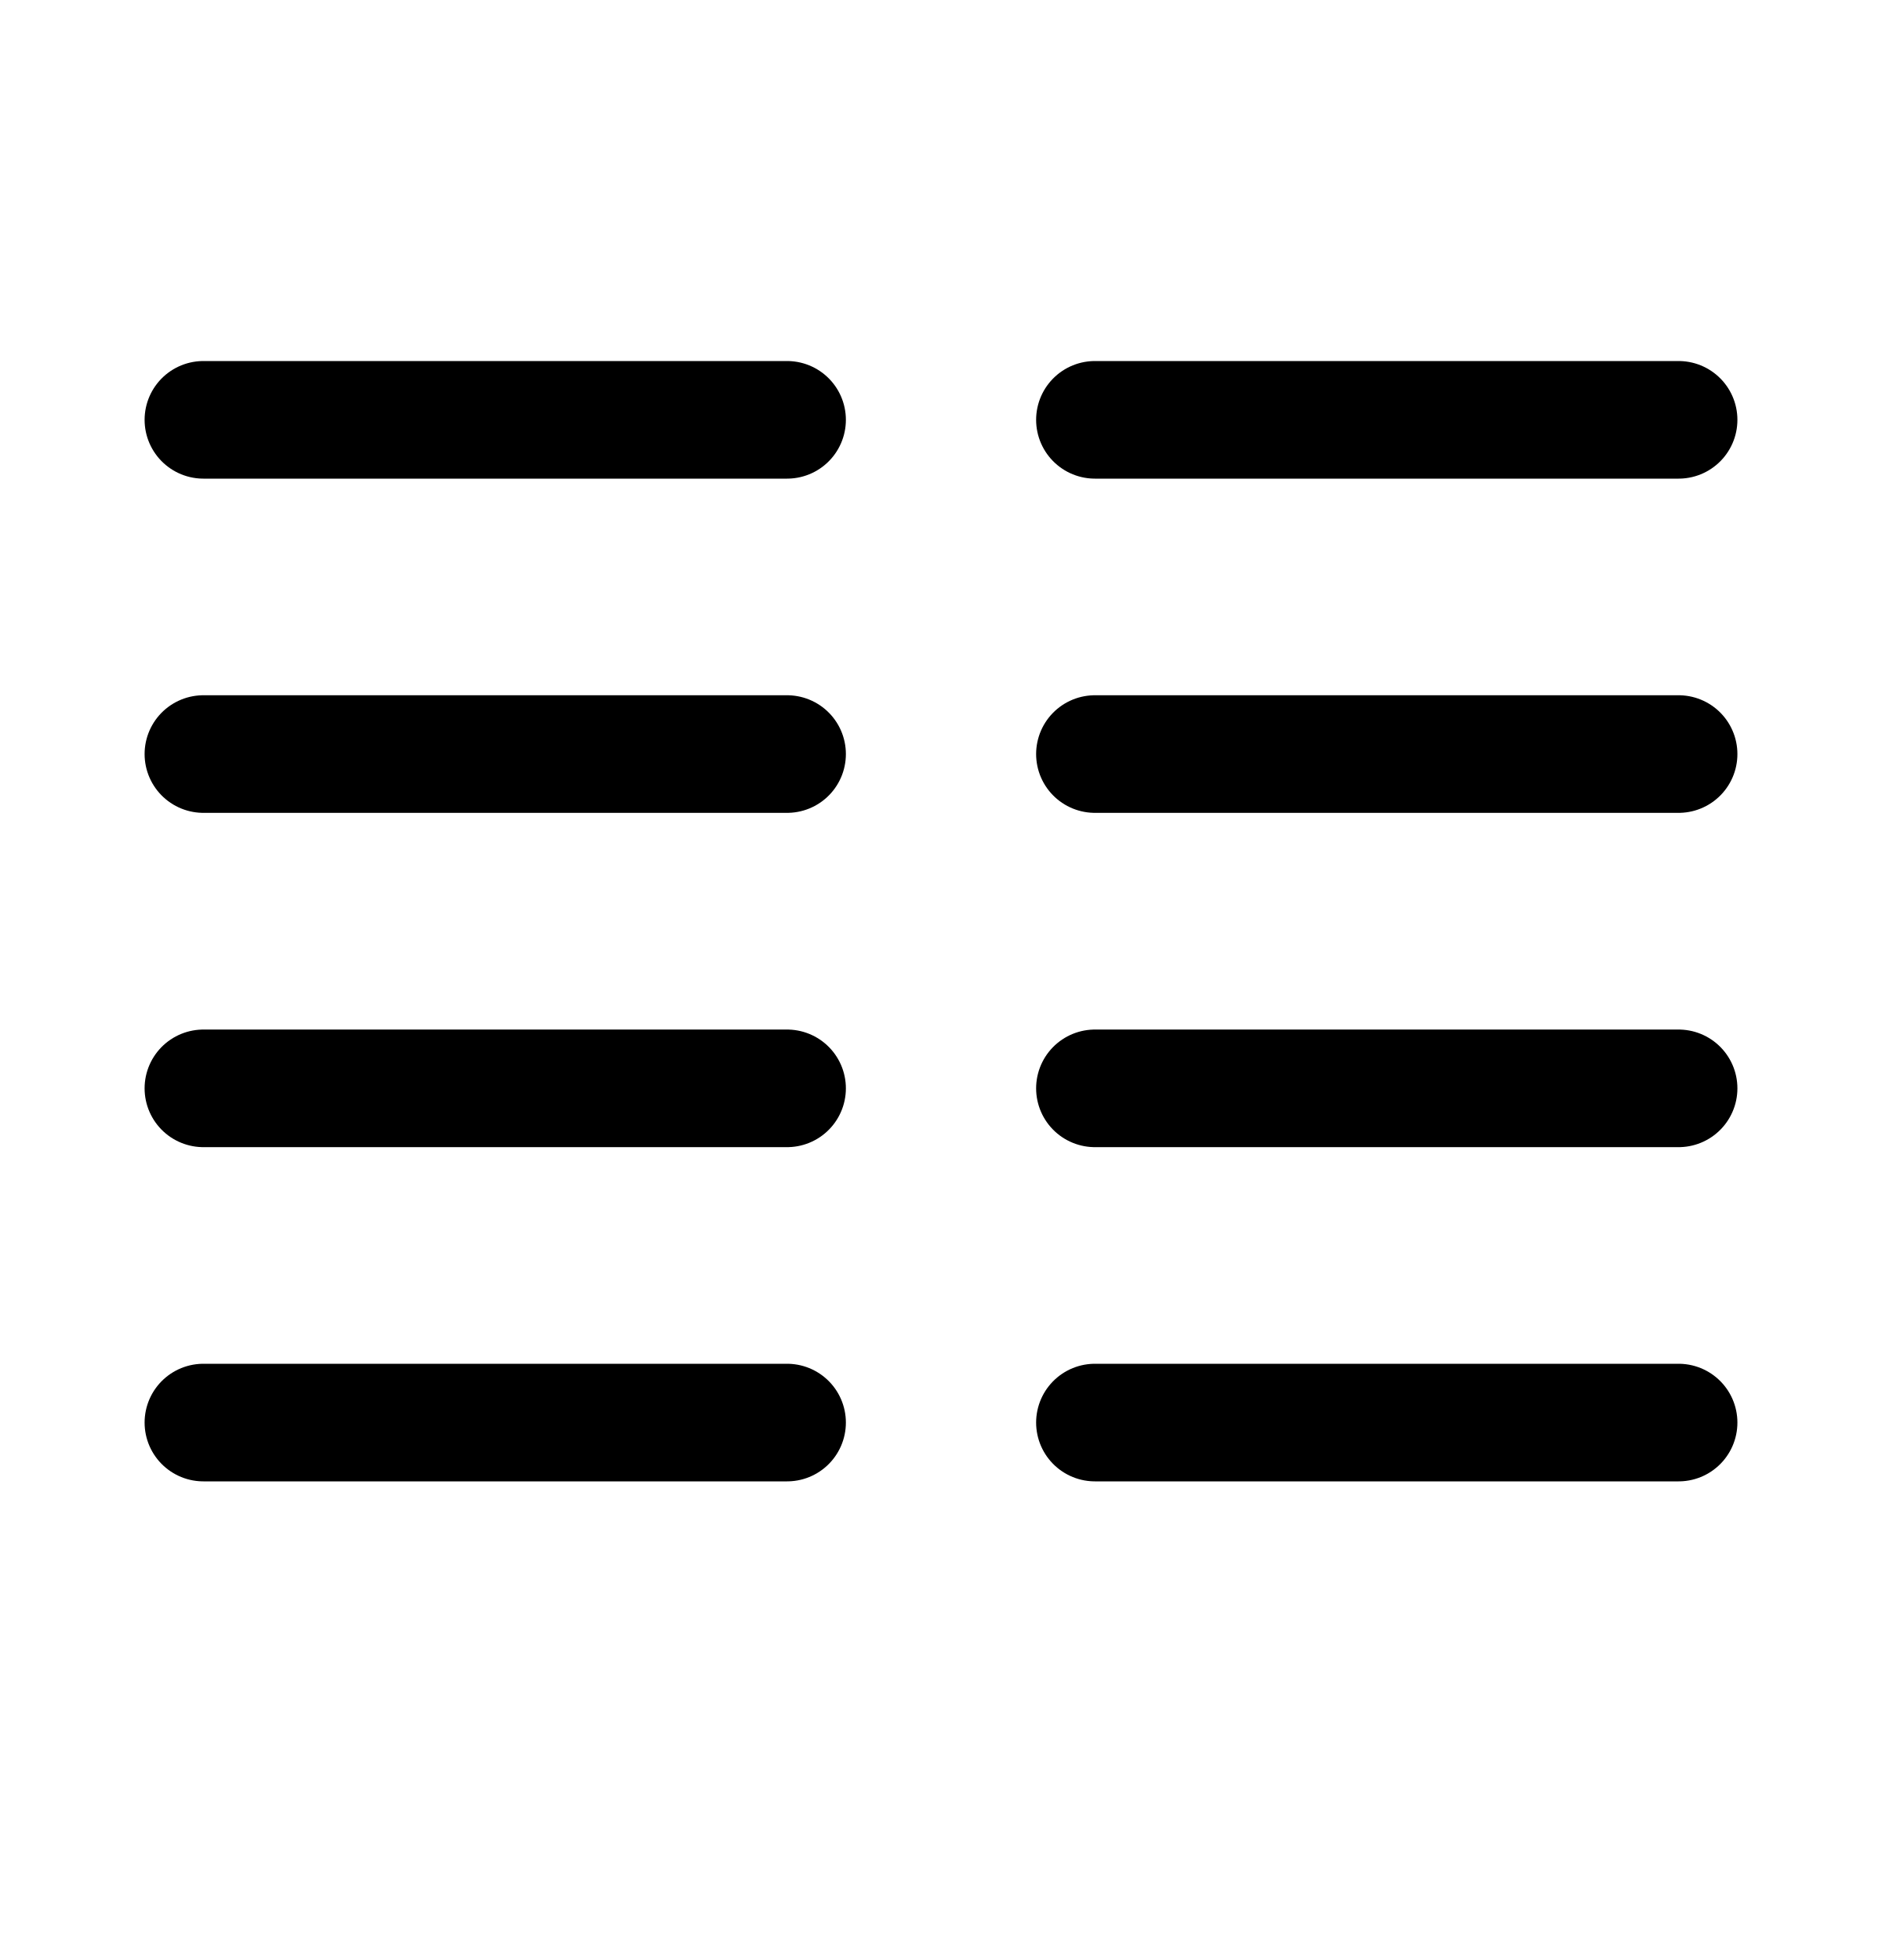
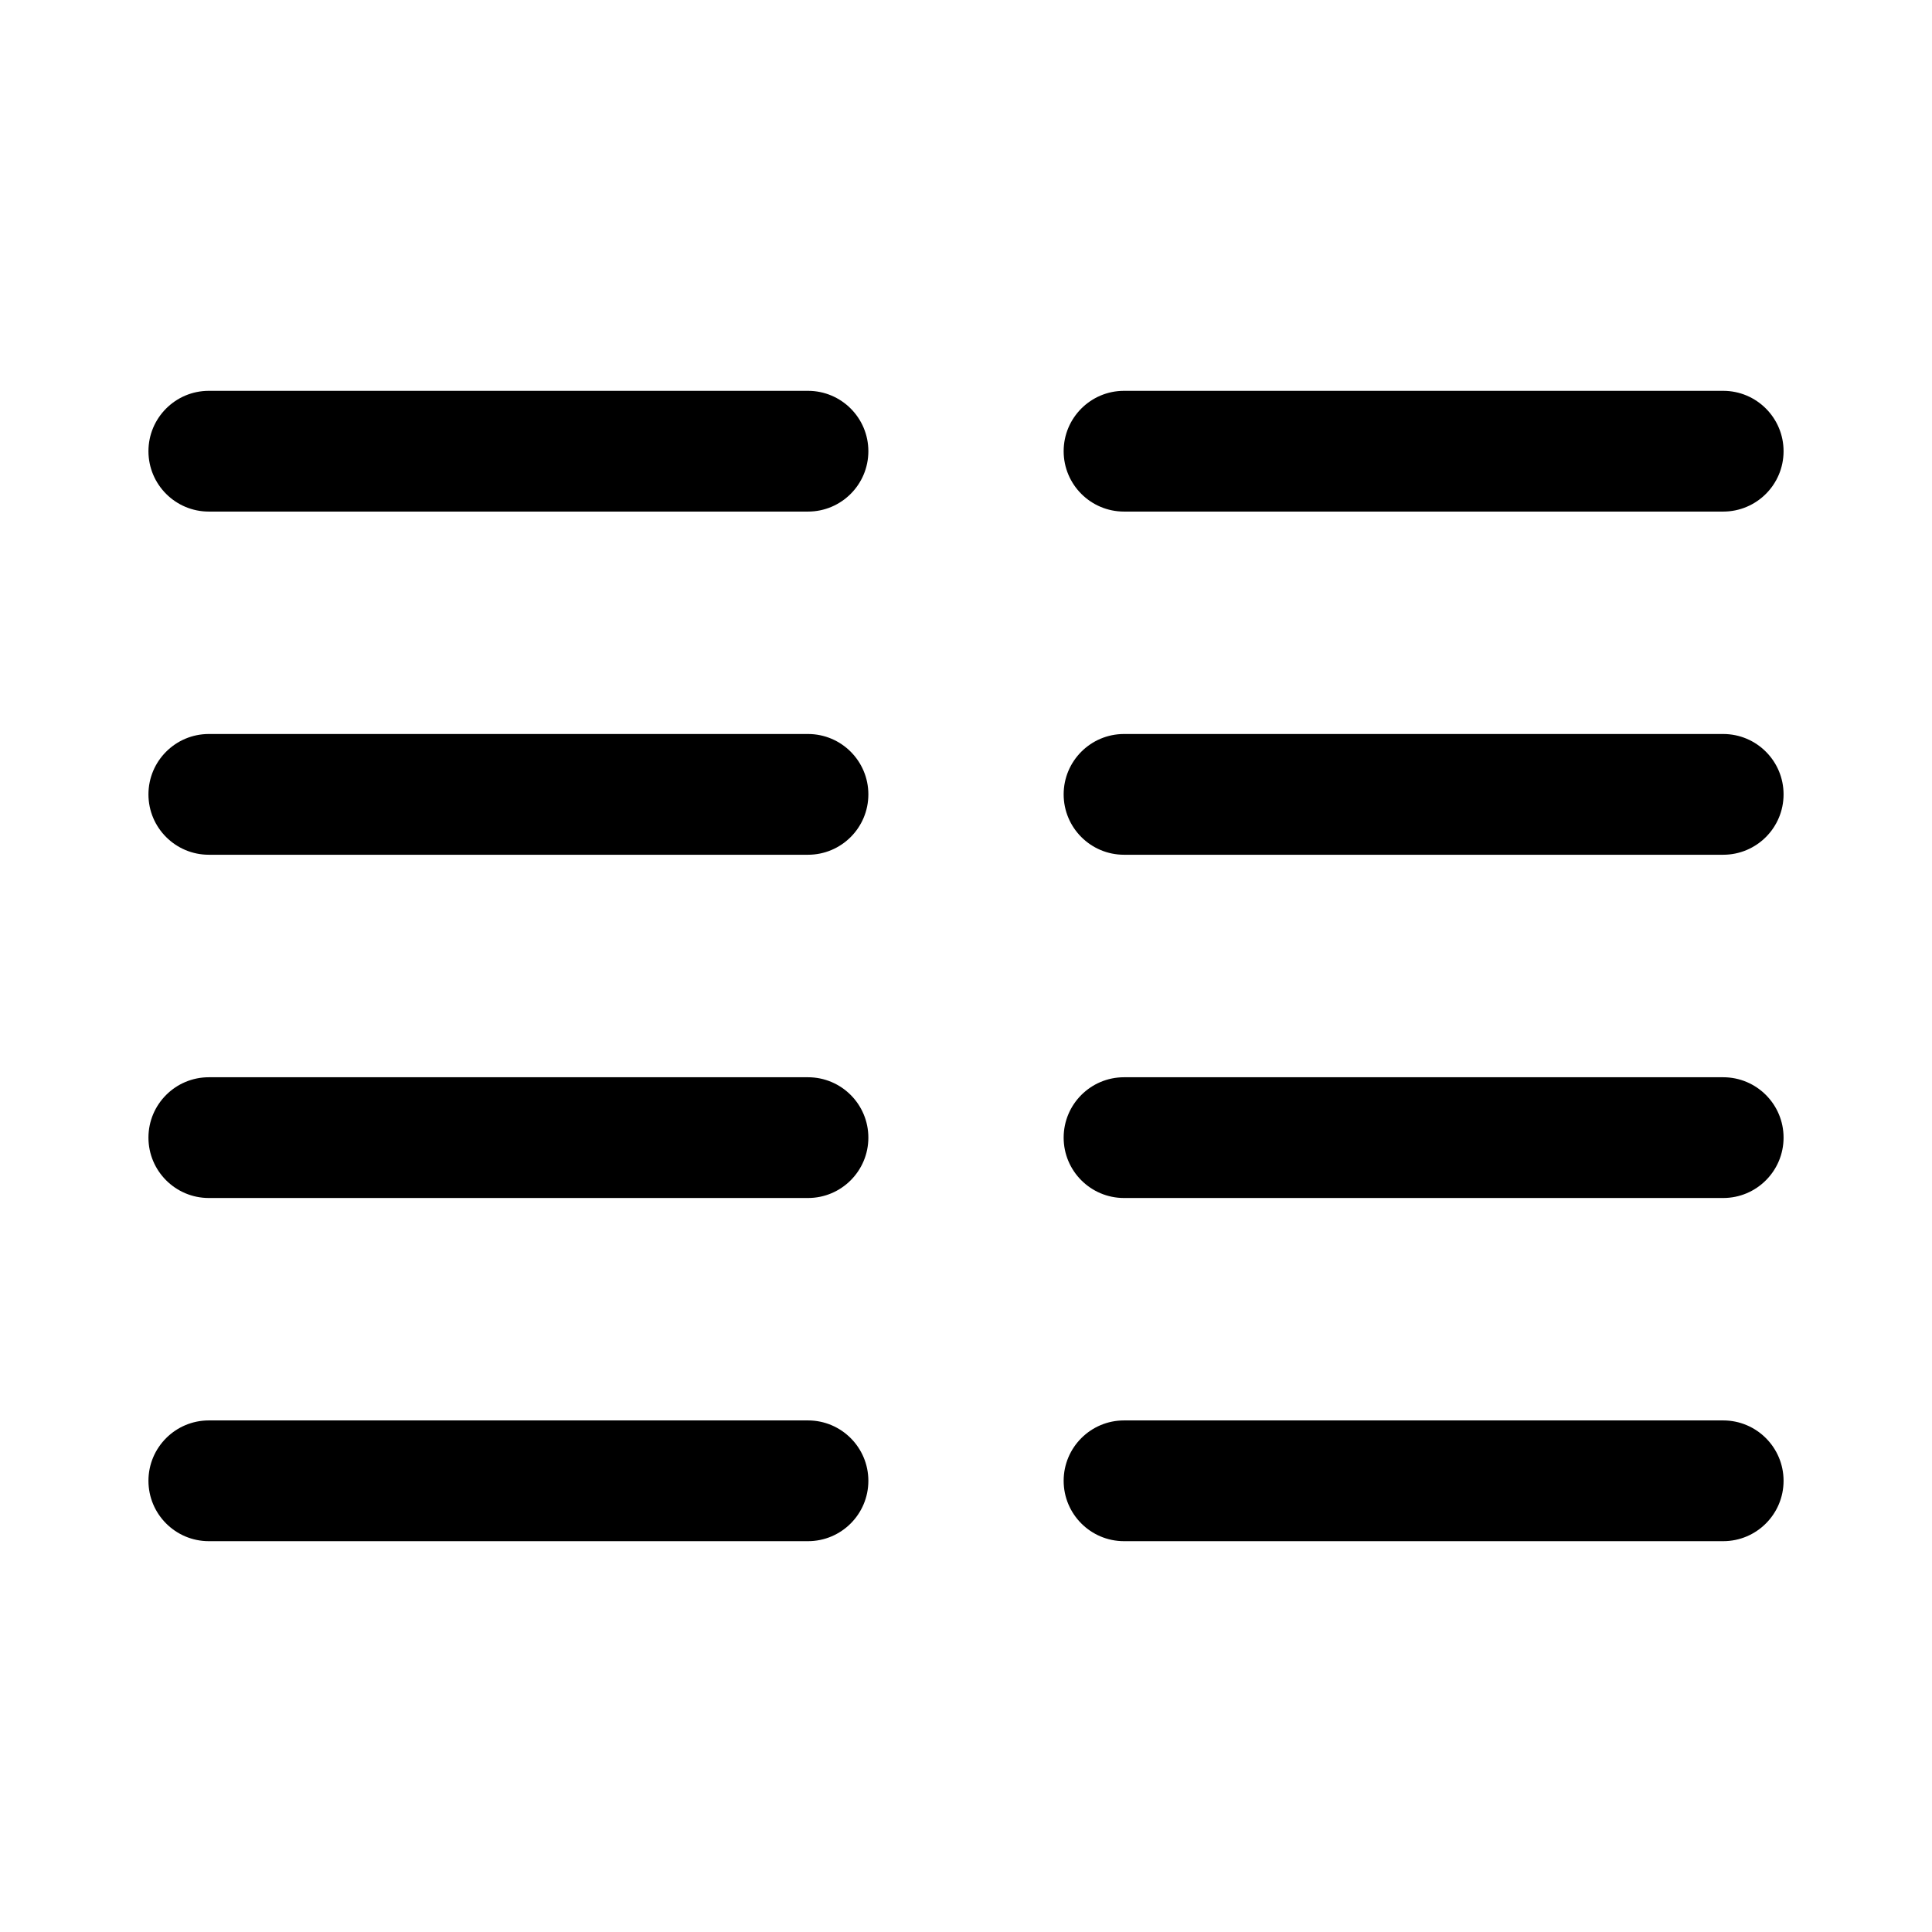
- <svg xmlns="http://www.w3.org/2000/svg" width="24" height="25" viewBox="0 0 24 25" fill="none">
-   <line x1="2.594" y1="5.355" x2="10.037" y2="5.355" stroke="black" stroke-width="1.5" stroke-linecap="round" />
-   <line x1="2.594" y1="9.618" x2="10.037" y2="9.618" stroke="black" stroke-width="1.5" stroke-linecap="round" />
-   <line x1="2.594" y1="13.882" x2="10.037" y2="13.882" stroke="black" stroke-width="1.5" stroke-linecap="round" />
-   <line x1="2.594" y1="18.145" x2="10.037" y2="18.145" stroke="black" stroke-width="1.5" stroke-linecap="round" />
-   <line x1="13.963" y1="5.355" x2="21.406" y2="5.355" stroke="black" stroke-width="1.5" stroke-linecap="round" />
-   <line x1="13.963" y1="9.618" x2="21.406" y2="9.618" stroke="black" stroke-width="1.5" stroke-linecap="round" />
-   <line x1="13.963" y1="13.882" x2="21.406" y2="13.882" stroke="black" stroke-width="1.5" stroke-linecap="round" />
-   <line x1="13.963" y1="18.145" x2="21.406" y2="18.145" stroke="black" stroke-width="1.5" stroke-linecap="round" />
+ <svg xmlns="http://www.w3.org/2000/svg" width="100%" height="100%" viewBox="0 0 24 24" version="1.1" xml:space="preserve" style="fill-rule:evenodd;clip-rule:evenodd;stroke-linejoin:round;stroke-miterlimit:2;">
+   <g id="Artboard1" transform="matrix(1.00734,0,0,1.11098,0,-1.01523)">
+     <rect x="0" y="0.914" width="23.825" height="21.603" style="fill:none;" />
+     <g transform="matrix(0.992717,0,0,0.900104,5.45994e-05,1.13886)">
+       <path d="M2.594,5.355L10.037,5.355" style="fill:none;fill-rule:nonzero;" />
+     </g>
+     <g transform="matrix(0.992717,0,0,0.900104,5.45994e-05,1.13886)">
+       <path d="M2.594,6.105L10.037,6.105C10.451,6.105 10.787,5.769 10.787,5.355C10.787,4.941 10.451,4.605 10.037,4.605L2.594,4.605C2.18,4.605 1.844,4.941 1.844,5.355C1.844,5.769 2.18,6.105 2.594,6.105Z" />
+     </g>
+     <g transform="matrix(0.992717,0,0,0.900104,5.45994e-05,1.13886)">
+       <path d="M2.594,9.618L10.037,9.618" style="fill:none;fill-rule:nonzero;" />
+     </g>
+     <g transform="matrix(0.992717,0,0,0.900104,5.45994e-05,1.13886)">
+       <path d="M2.594,10.368L10.037,10.368C10.451,10.368 10.787,10.032 10.787,9.618C10.787,9.204 10.451,8.868 10.037,8.868L2.594,8.868C2.18,8.868 1.844,9.204 1.844,9.618C1.844,10.032 2.18,10.368 2.594,10.368Z" />
+     </g>
+     <g transform="matrix(0.992717,0,0,0.900104,5.45994e-05,1.13886)">
+       <path d="M2.594,13.882L10.037,13.882" style="fill:none;fill-rule:nonzero;" />
+     </g>
+     <g transform="matrix(0.992717,0,0,0.900104,5.45994e-05,1.13886)">
+       <path d="M2.594,14.632L10.037,14.632C10.451,14.632 10.787,14.296 10.787,13.882C10.787,13.468 10.451,13.132 10.037,13.132L2.594,13.132C2.18,13.132 1.844,13.468 1.844,13.882C1.844,14.296 2.18,14.632 2.594,14.632Z" />
+     </g>
+     <g transform="matrix(0.992717,0,0,0.900104,5.45994e-05,1.13886)">
+       <path d="M2.594,18.145L10.037,18.145" style="fill:none;fill-rule:nonzero;" />
+     </g>
+     <g transform="matrix(0.992717,0,0,0.900104,5.45994e-05,1.13886)">
+       <path d="M2.594,18.895L10.037,18.895C10.451,18.895 10.787,18.559 10.787,18.145C10.787,17.731 10.451,17.395 10.037,17.395L2.594,17.395C2.18,17.395 1.844,17.731 1.844,18.145C1.844,18.559 2.18,18.895 2.594,18.895Z" />
+     </g>
+     <g transform="matrix(0.992717,0,0,0.900104,5.45994e-05,1.13886)">
+       <path d="M13.963,5.355L21.406,5.355" style="fill:none;fill-rule:nonzero;" />
+     </g>
+     <g transform="matrix(0.992717,0,0,0.900104,5.45994e-05,1.13886)">
+       <path d="M13.963,6.105L21.406,6.105C21.82,6.105 22.156,5.769 22.156,5.355C22.156,4.941 21.82,4.605 21.406,4.605L13.963,4.605C13.549,4.605 13.213,4.941 13.213,5.355C13.213,5.769 13.549,6.105 13.963,6.105Z" />
+     </g>
+     <g transform="matrix(0.992717,0,0,0.900104,5.45994e-05,1.13886)">
+       <path d="M13.963,9.618L21.406,9.618" style="fill:none;fill-rule:nonzero;" />
+     </g>
+     <g transform="matrix(0.992717,0,0,0.900104,5.45994e-05,1.13886)">
+       <path d="M13.963,10.368L21.406,10.368C21.82,10.368 22.156,10.032 22.156,9.618C22.156,9.204 21.82,8.868 21.406,8.868L13.963,8.868C13.549,8.868 13.213,9.204 13.213,9.618C13.213,10.032 13.549,10.368 13.963,10.368Z" />
+     </g>
+     <g transform="matrix(0.992717,0,0,0.900104,5.45994e-05,1.13886)">
+       <path d="M13.963,13.882L21.406,13.882" style="fill:none;fill-rule:nonzero;" />
+     </g>
+     <g transform="matrix(0.992717,0,0,0.900104,5.45994e-05,1.13886)">
+       <path d="M13.963,14.632L21.406,14.632C21.82,14.632 22.156,14.296 22.156,13.882C22.156,13.468 21.82,13.132 21.406,13.132L13.963,13.132C13.549,13.132 13.213,13.468 13.213,13.882C13.213,14.296 13.549,14.632 13.963,14.632Z" />
+     </g>
+     <g transform="matrix(0.992717,0,0,0.900104,5.45994e-05,1.13886)">
+       <path d="M13.963,18.145L21.406,18.145" style="fill:none;fill-rule:nonzero;" />
+     </g>
+     <g transform="matrix(0.992717,0,0,0.900104,5.45994e-05,1.13886)">
+       <path d="M13.963,18.895L21.406,18.895C21.82,18.895 22.156,18.559 22.156,18.145C22.156,17.731 21.82,17.395 21.406,17.395L13.963,17.395C13.549,17.395 13.213,17.731 13.213,18.145C13.213,18.559 13.549,18.895 13.963,18.895Z" />
+     </g>
+   </g>
</svg>
